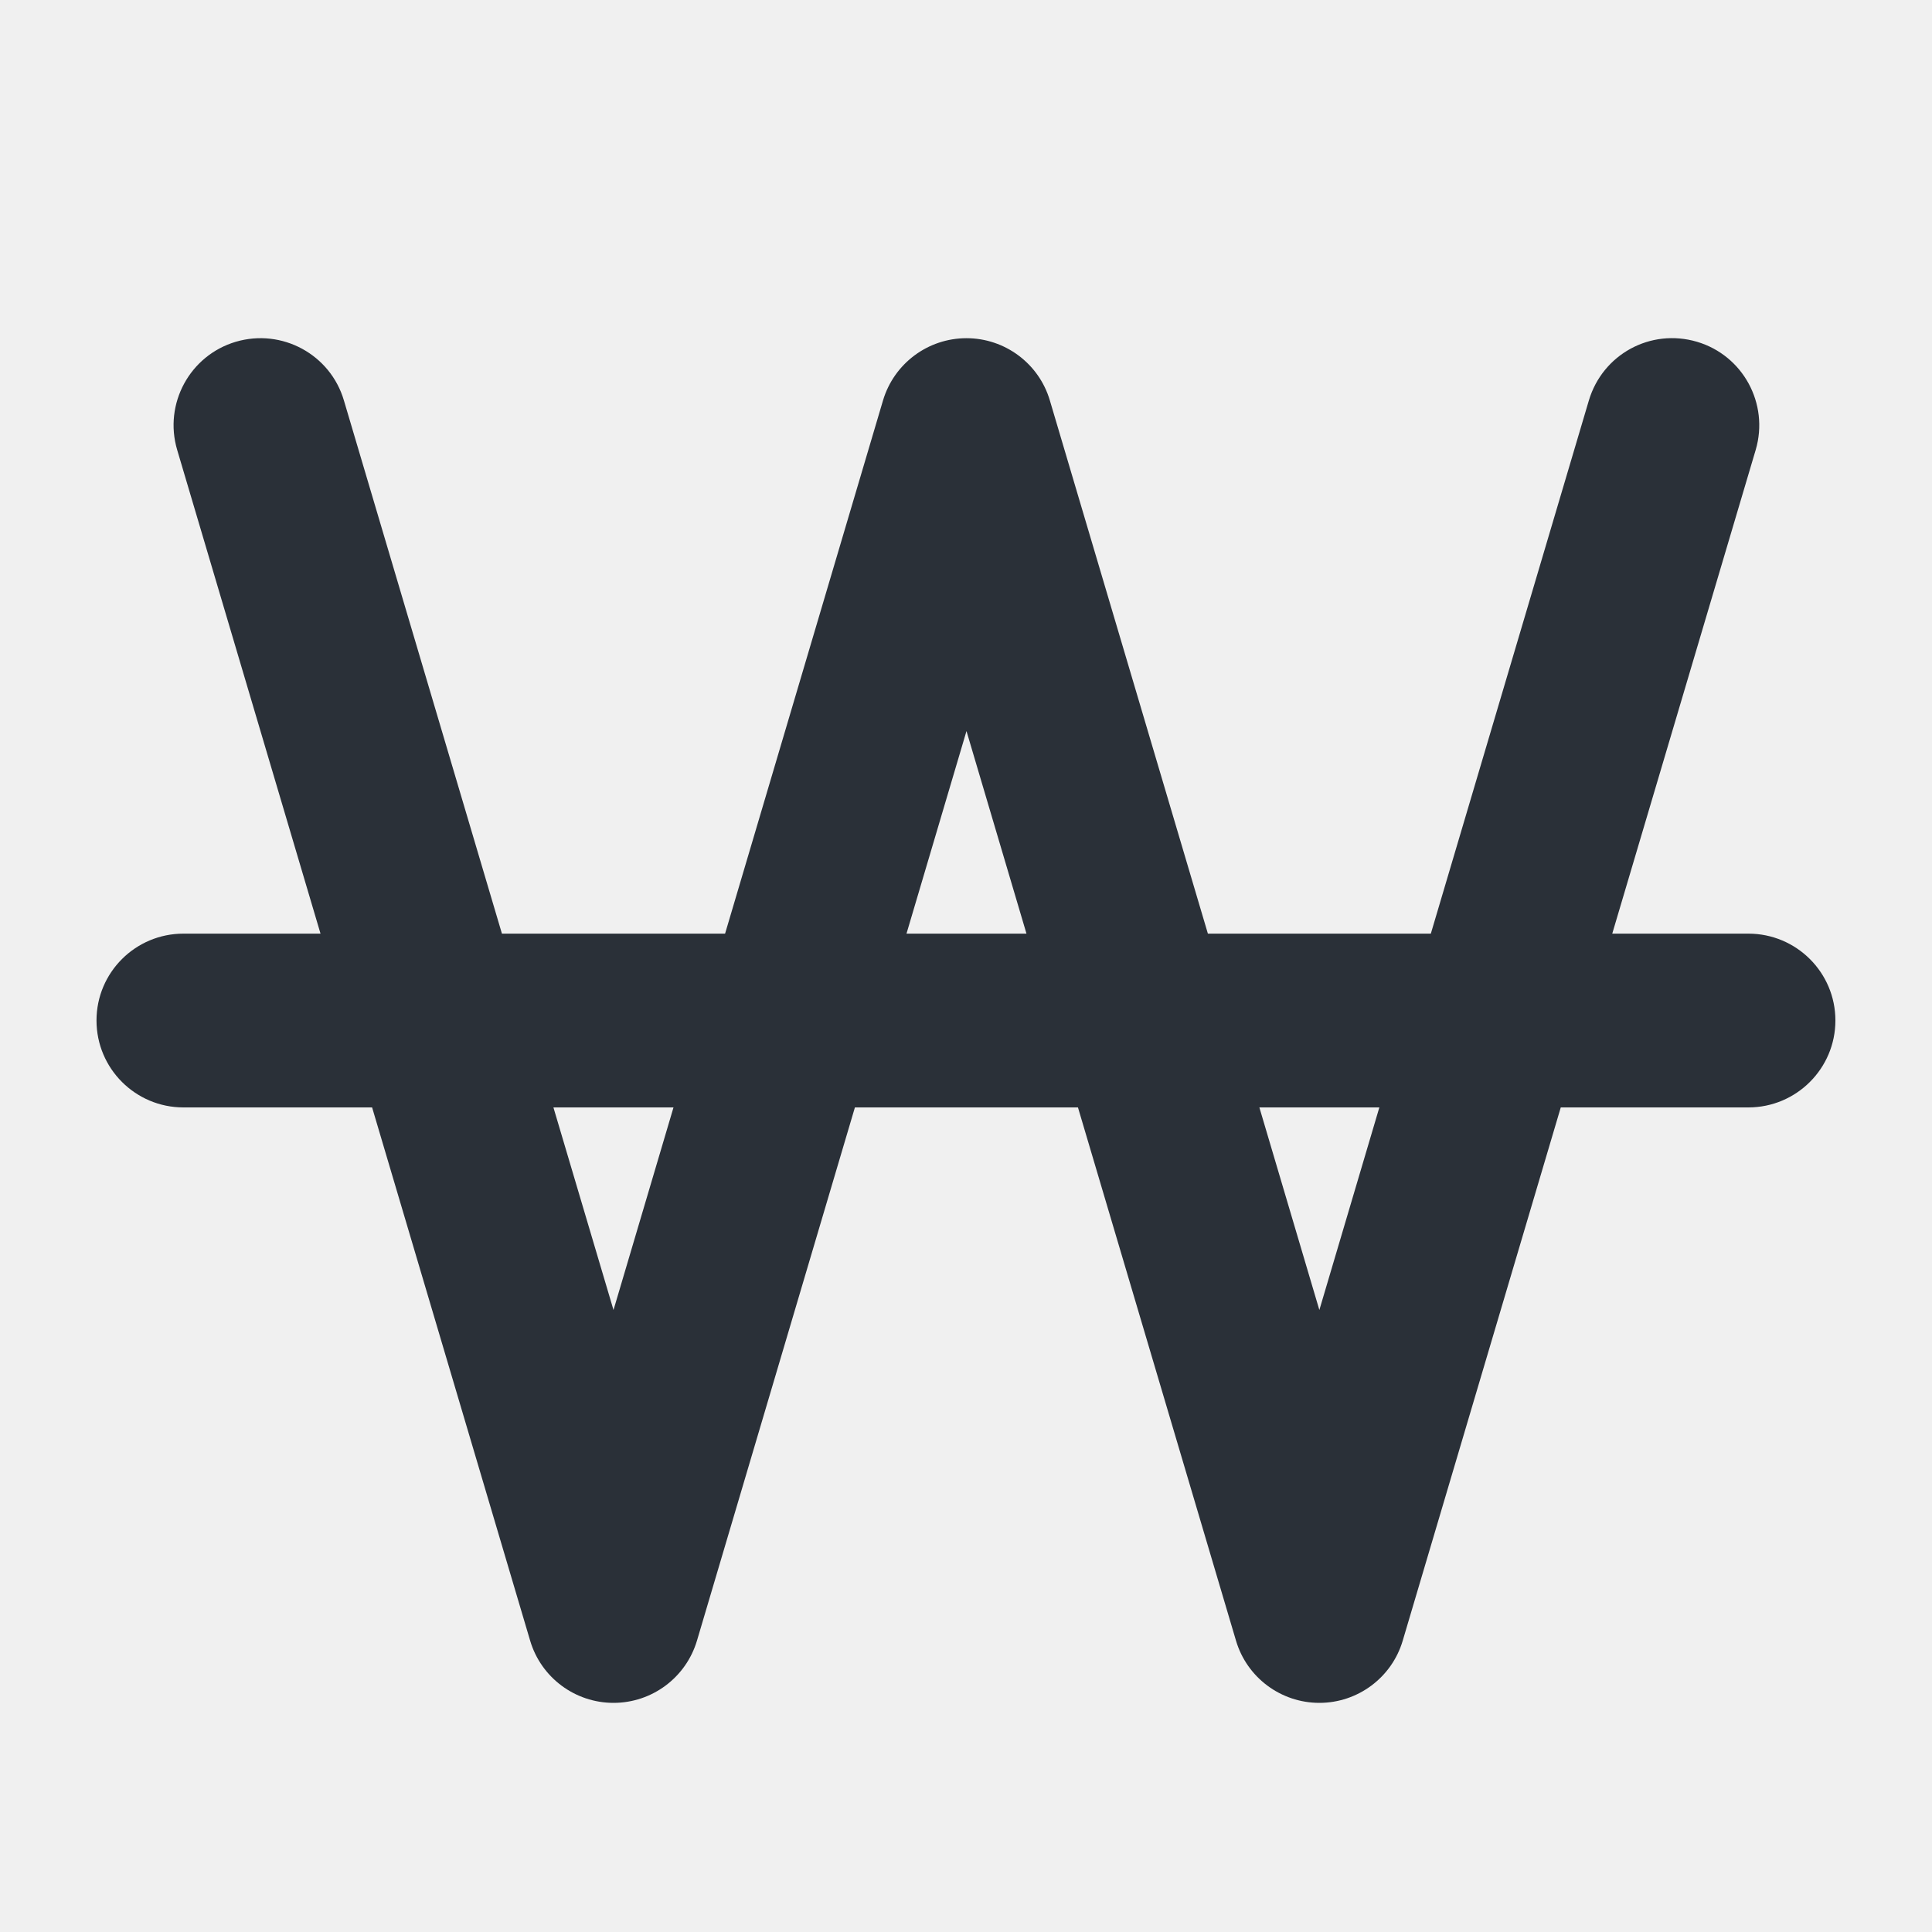
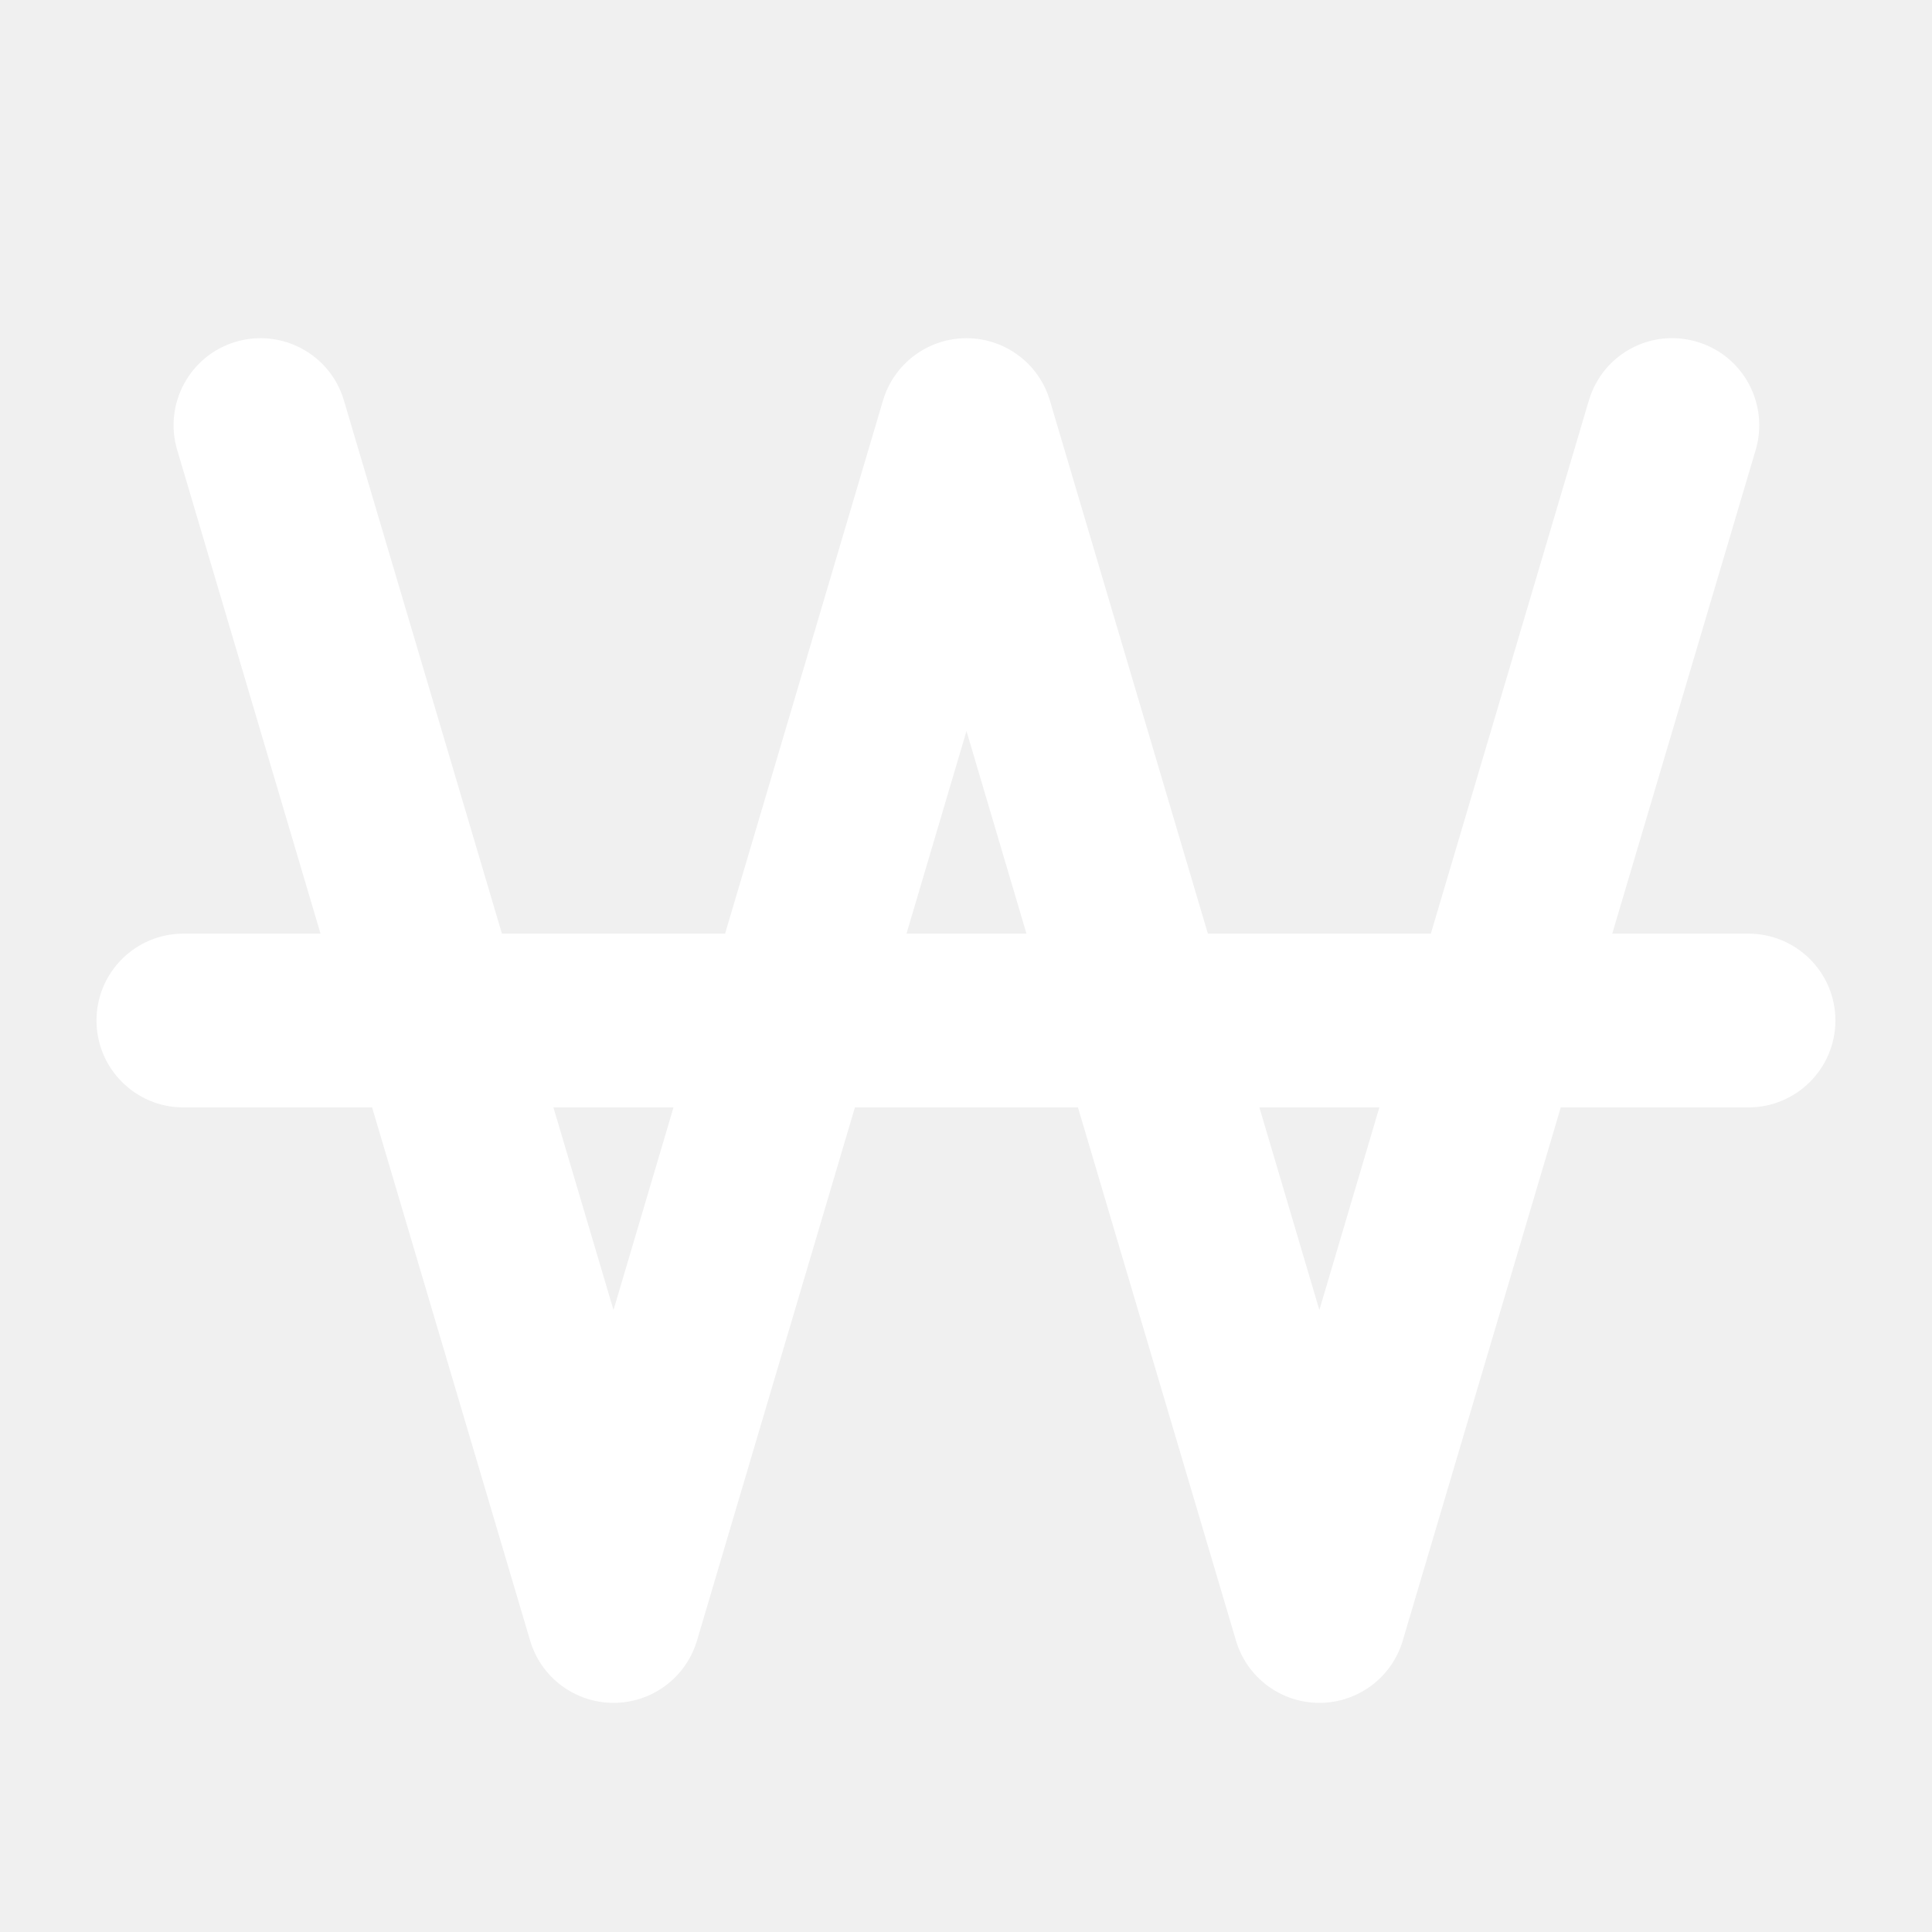
<svg xmlns="http://www.w3.org/2000/svg" width="20" height="20" viewBox="0 0 20 20" fill="none">
-   <path fill-rule="evenodd" clip-rule="evenodd" d="M13.658 13.561L13.037 11.464H14.279L13.658 13.561ZM9.384 9.665L10.005 7.568L10.626 9.665H9.384ZM6.351 13.561L5.729 11.464H6.972L6.351 13.561ZM18.099 9.665H16.69L18.175 4.657C18.315 4.18 18.044 3.679 17.567 3.538C17.085 3.396 16.59 3.669 16.448 4.145L14.812 9.665H12.504L10.868 4.145C10.755 3.763 10.403 3.501 10.005 3.501C9.606 3.501 9.255 3.763 9.141 4.145L7.506 9.665H5.196L3.56 4.145C3.42 3.67 2.92 3.397 2.441 3.538C1.965 3.679 1.693 4.18 1.834 4.657L3.318 9.665H1.899C1.402 9.665 0.999 10.067 0.999 10.564C0.999 11.061 1.402 11.464 1.899 11.464H3.852L5.488 16.984C5.601 17.366 5.953 17.628 6.351 17.628C6.75 17.628 7.101 17.366 7.215 16.984L8.85 11.464H11.159L12.795 16.984C12.908 17.366 13.26 17.628 13.658 17.628C14.056 17.628 14.408 17.366 14.521 16.984L16.157 11.464H18.099C18.596 11.464 19 11.061 19 10.564C19 10.067 18.596 9.665 18.099 9.665Z" fill="#2A3038" />
+   <path fill-rule="evenodd" clip-rule="evenodd" d="M13.658 13.561L13.037 11.464H14.279L13.658 13.561ZM9.384 9.665L10.005 7.568L10.626 9.665H9.384ZM6.351 13.561L5.729 11.464H6.972L6.351 13.561ZM18.099 9.665H16.69L18.175 4.657C18.315 4.18 18.044 3.679 17.567 3.538C17.085 3.396 16.59 3.669 16.448 4.145L14.812 9.665H12.504L10.868 4.145C10.755 3.763 10.403 3.501 10.005 3.501C9.606 3.501 9.255 3.763 9.141 4.145L7.506 9.665H5.196L3.56 4.145C3.42 3.67 2.92 3.397 2.441 3.538C1.965 3.679 1.693 4.18 1.834 4.657L3.318 9.665H1.899C1.402 9.665 0.999 10.067 0.999 10.564C0.999 11.061 1.402 11.464 1.899 11.464H3.852L5.488 16.984C5.601 17.366 5.953 17.628 6.351 17.628C6.75 17.628 7.101 17.366 7.215 16.984L8.85 11.464H11.159L12.795 16.984C12.908 17.366 13.26 17.628 13.658 17.628C14.056 17.628 14.408 17.366 14.521 16.984L16.157 11.464H18.099C18.596 11.464 19 11.061 19 10.564C19 10.067 18.596 9.665 18.099 9.665Z" fill="#FFFFFF" />
</svg>
